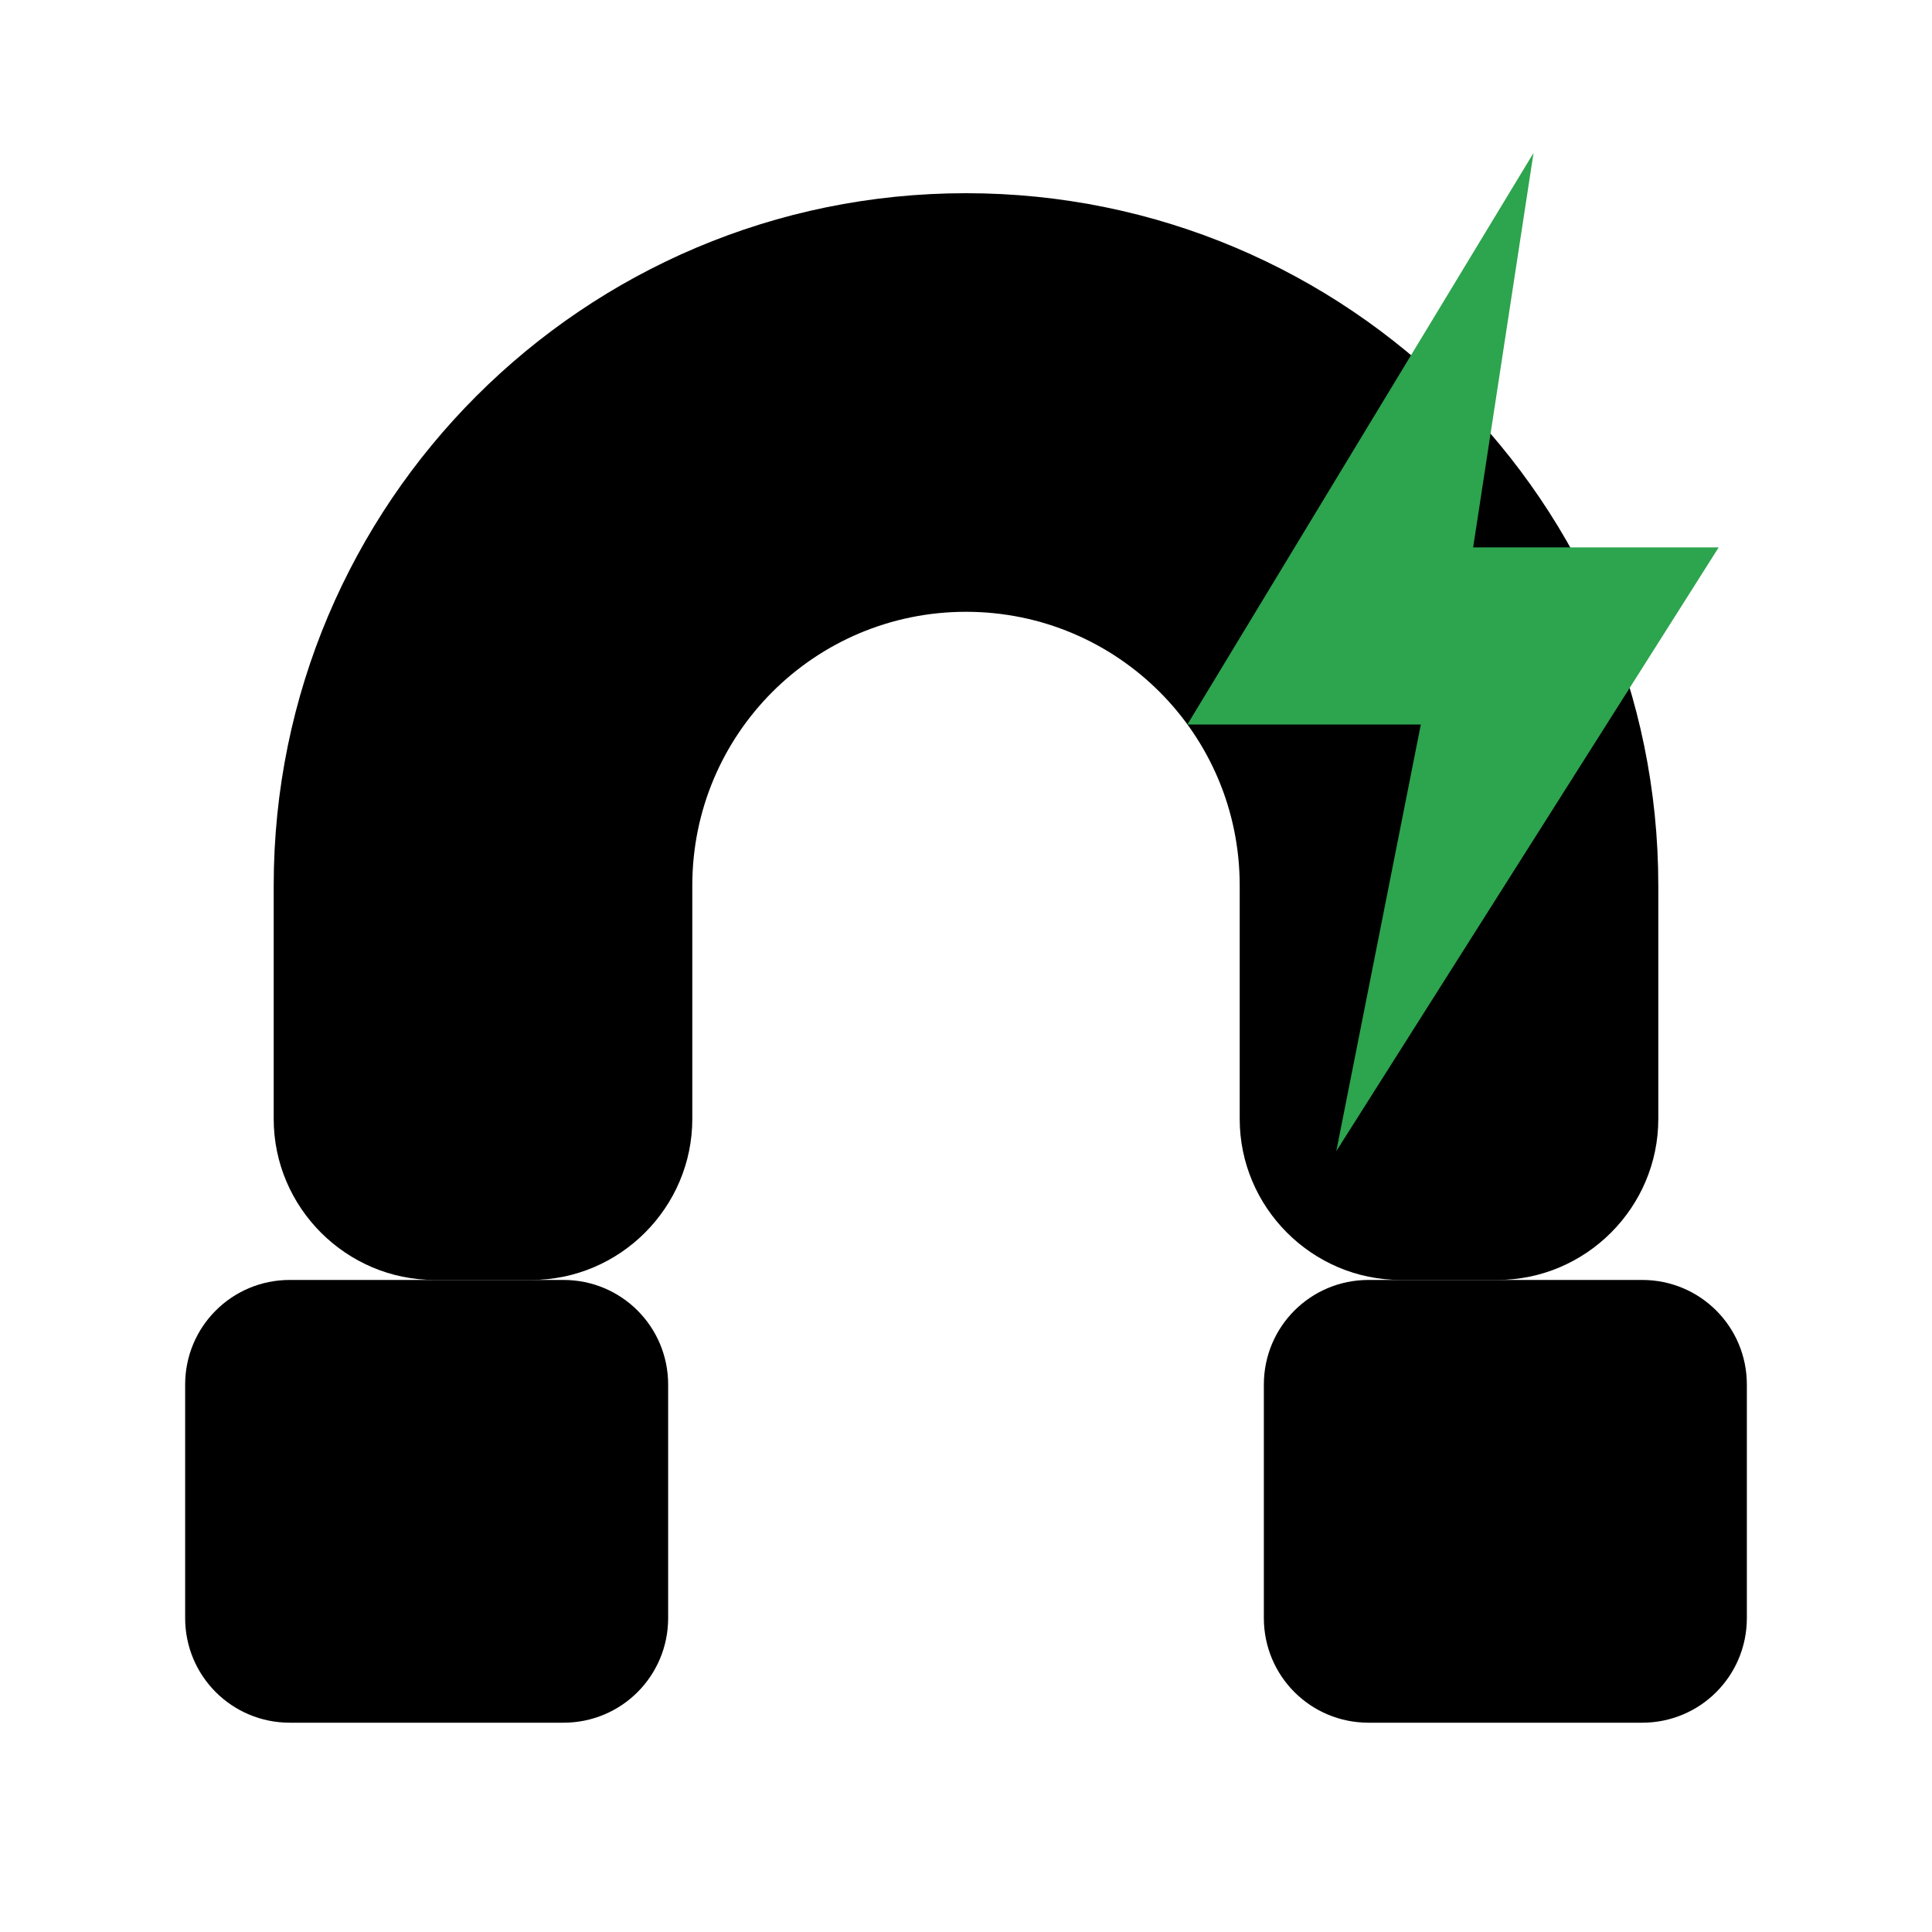
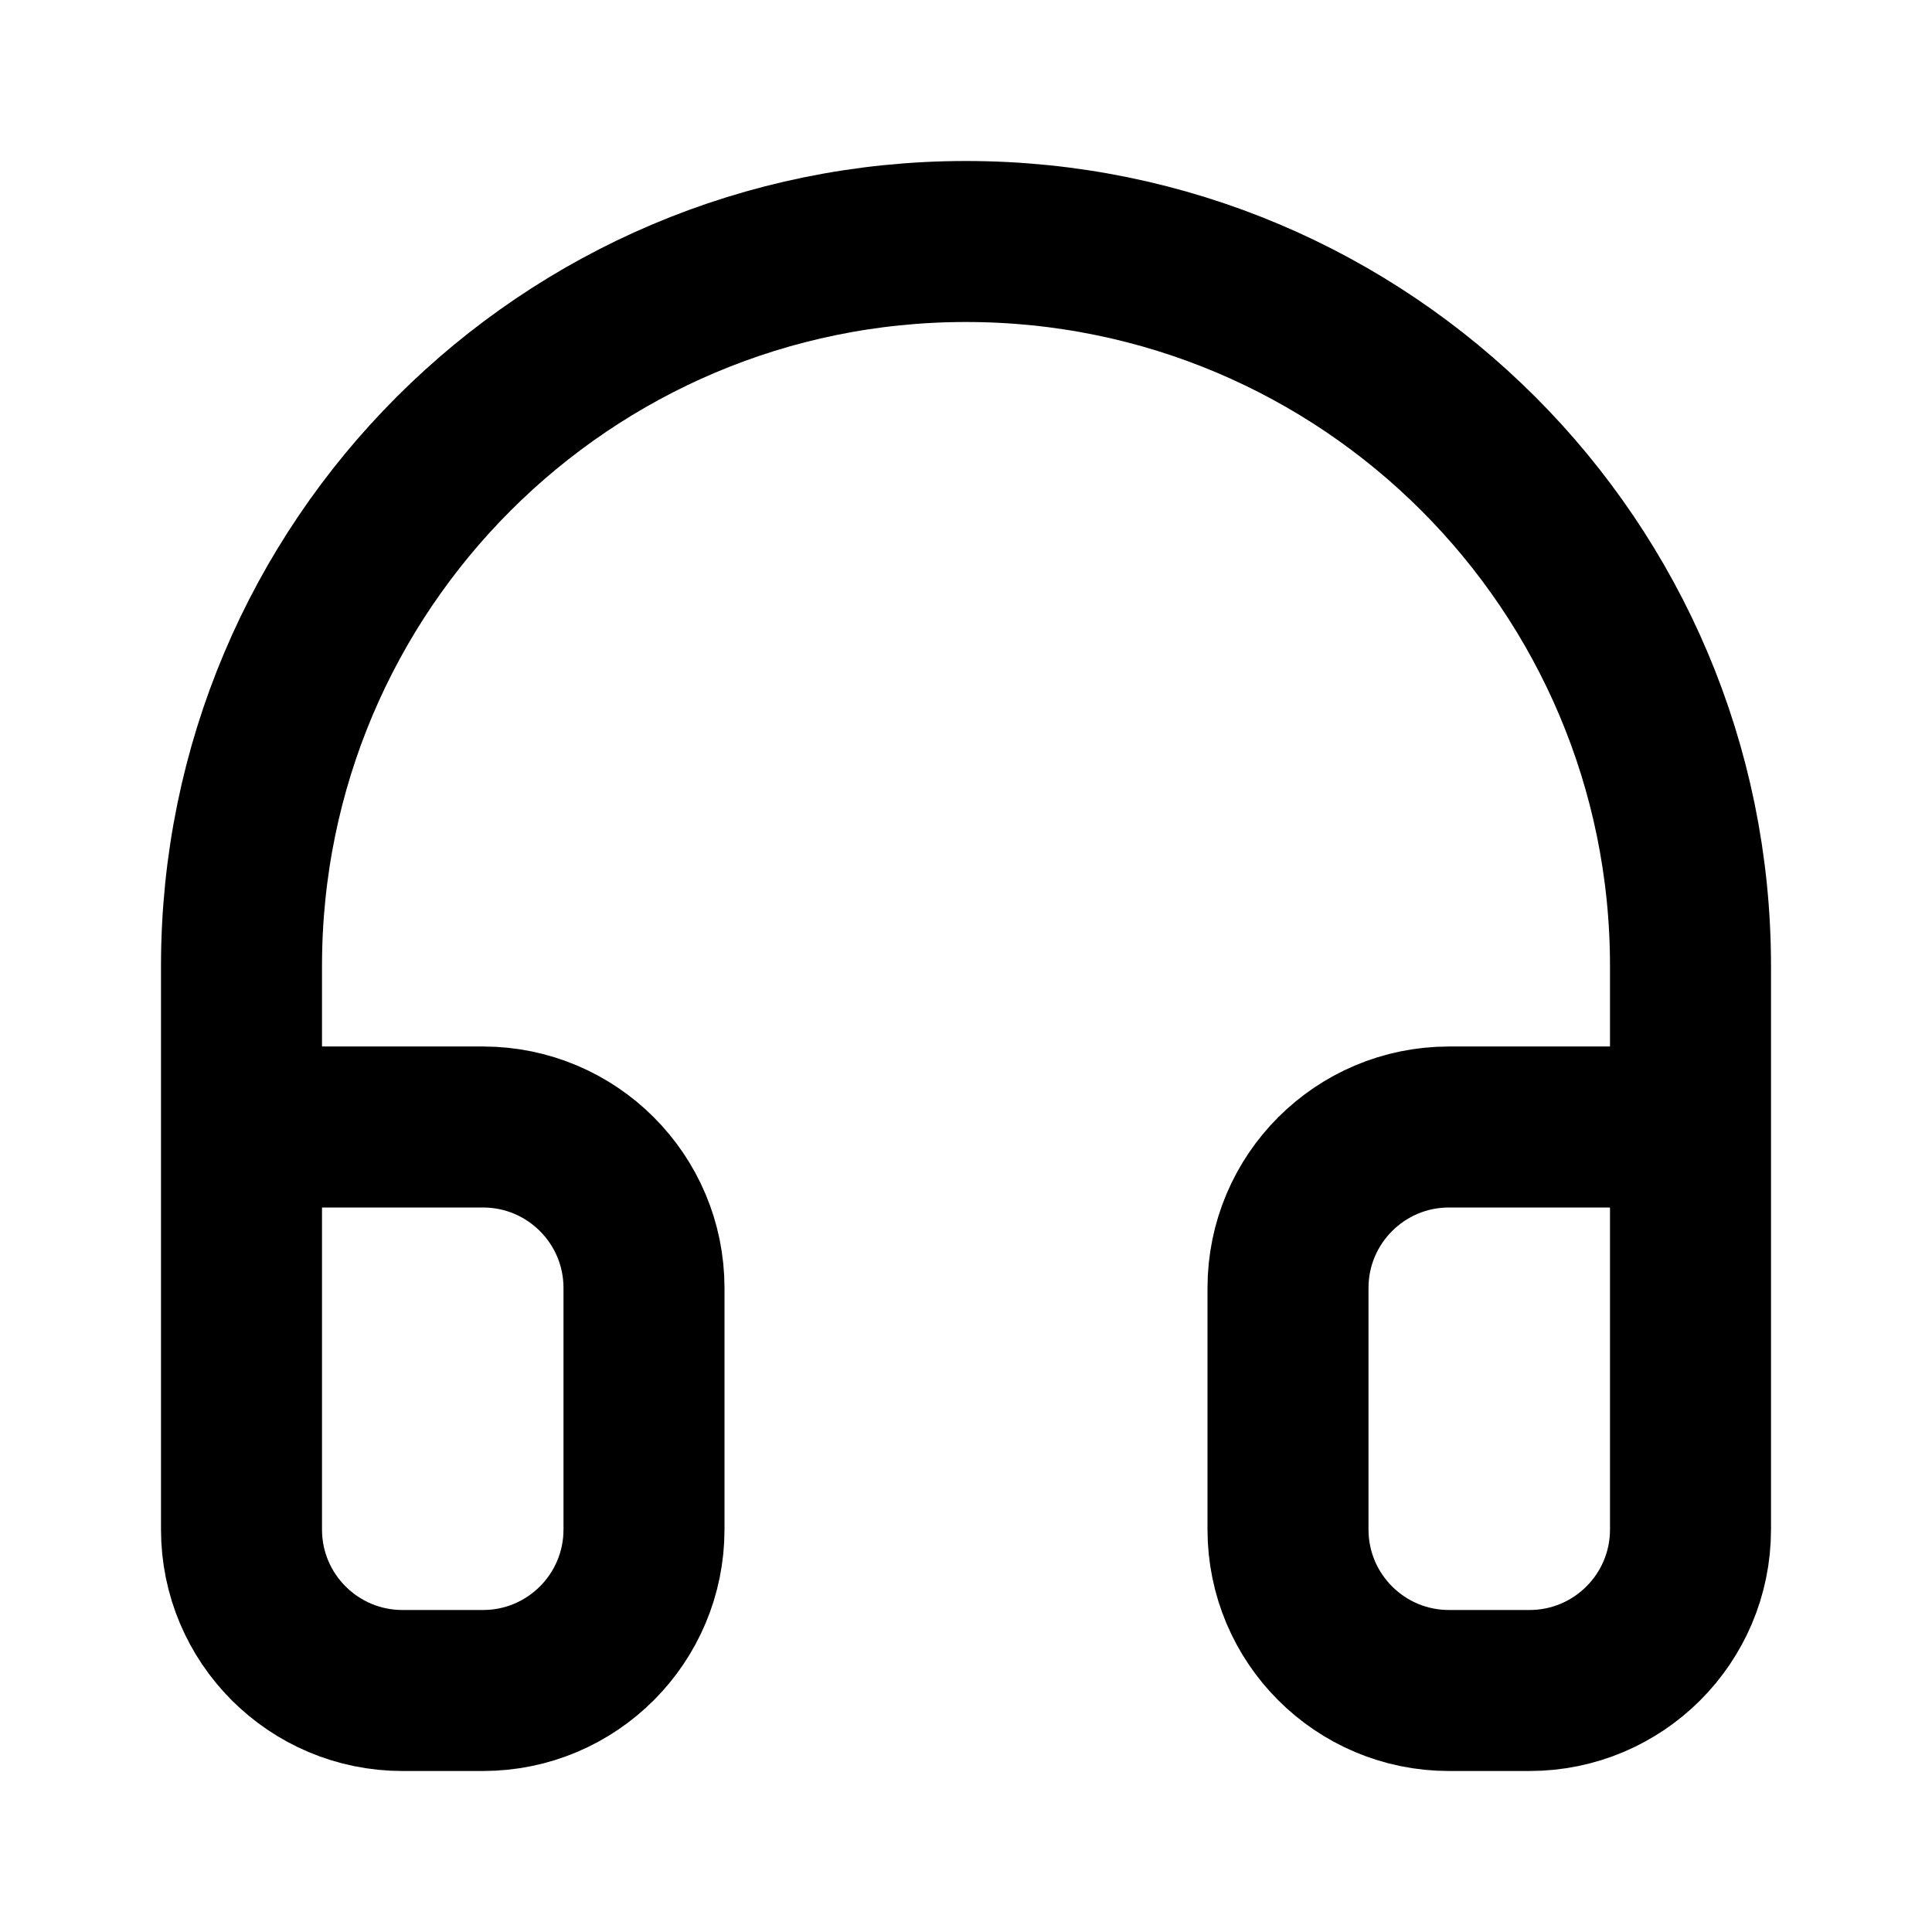
- <svg xmlns="http://www.w3.org/2000/svg" viewBox="0 0 24 24" aria-hidden="true">
-   <path fill="currentColor" d="M12 2.4C7.25 2.4 3.4 6.25 3.4 11v2.9c0 1.1.9 2 2 2h1.2c1.1 0 2-.9 2-2V11c0-1.88 1.52-3.4 3.4-3.4S15.4 9.12 15.4 11v2.9c0 1.1.9 2 2 2h1.2c1.1 0 2-.9 2-2V11c0-4.75-3.85-8.6-8.6-8.6Z" />
-   <path fill="currentColor" d="M3.6 15.9h3.4c.72 0 1.3.58 1.3 1.3v2.9c0 .72-.58 1.3-1.3 1.3H3.6c-.72 0-1.3-.58-1.3-1.3v-2.9c0-.72.58-1.3 1.3-1.3Z            M17 15.9h3.4c.72 0 1.3.58 1.3 1.3v2.9c0 .72-.58 1.3-1.3 1.3H17c-.72 0-1.3-.58-1.3-1.3v-2.9c0-.72.58-1.3 1.3-1.3Z" />
-   <path fill="#2da44e" d="M19.05 1.9 14.75 9h2.9l-1.05 5.3 4.75-7.5h-3.05l.75-4.9Z" />
+ <svg xmlns="http://www.w3.org/2000/svg" class="lucide lucide-headphones" width="24" height="24" viewBox="0 0 24 24" fill="none" stroke="currentColor" stroke-width="2" stroke-linecap="round" stroke-linejoin="round">
+   <path d="M3 14h3a2 2 0 0 1 2 2v3a2 2 0 0 1-2 2H5a2 2 0 0 1-2-2v-7a9 9 0 0 1 18 0v7a2 2 0 0 1-2 2h-1a2 2 0 0 1-2-2v-3a2 2 0 0 1 2-2h3" />
</svg>
